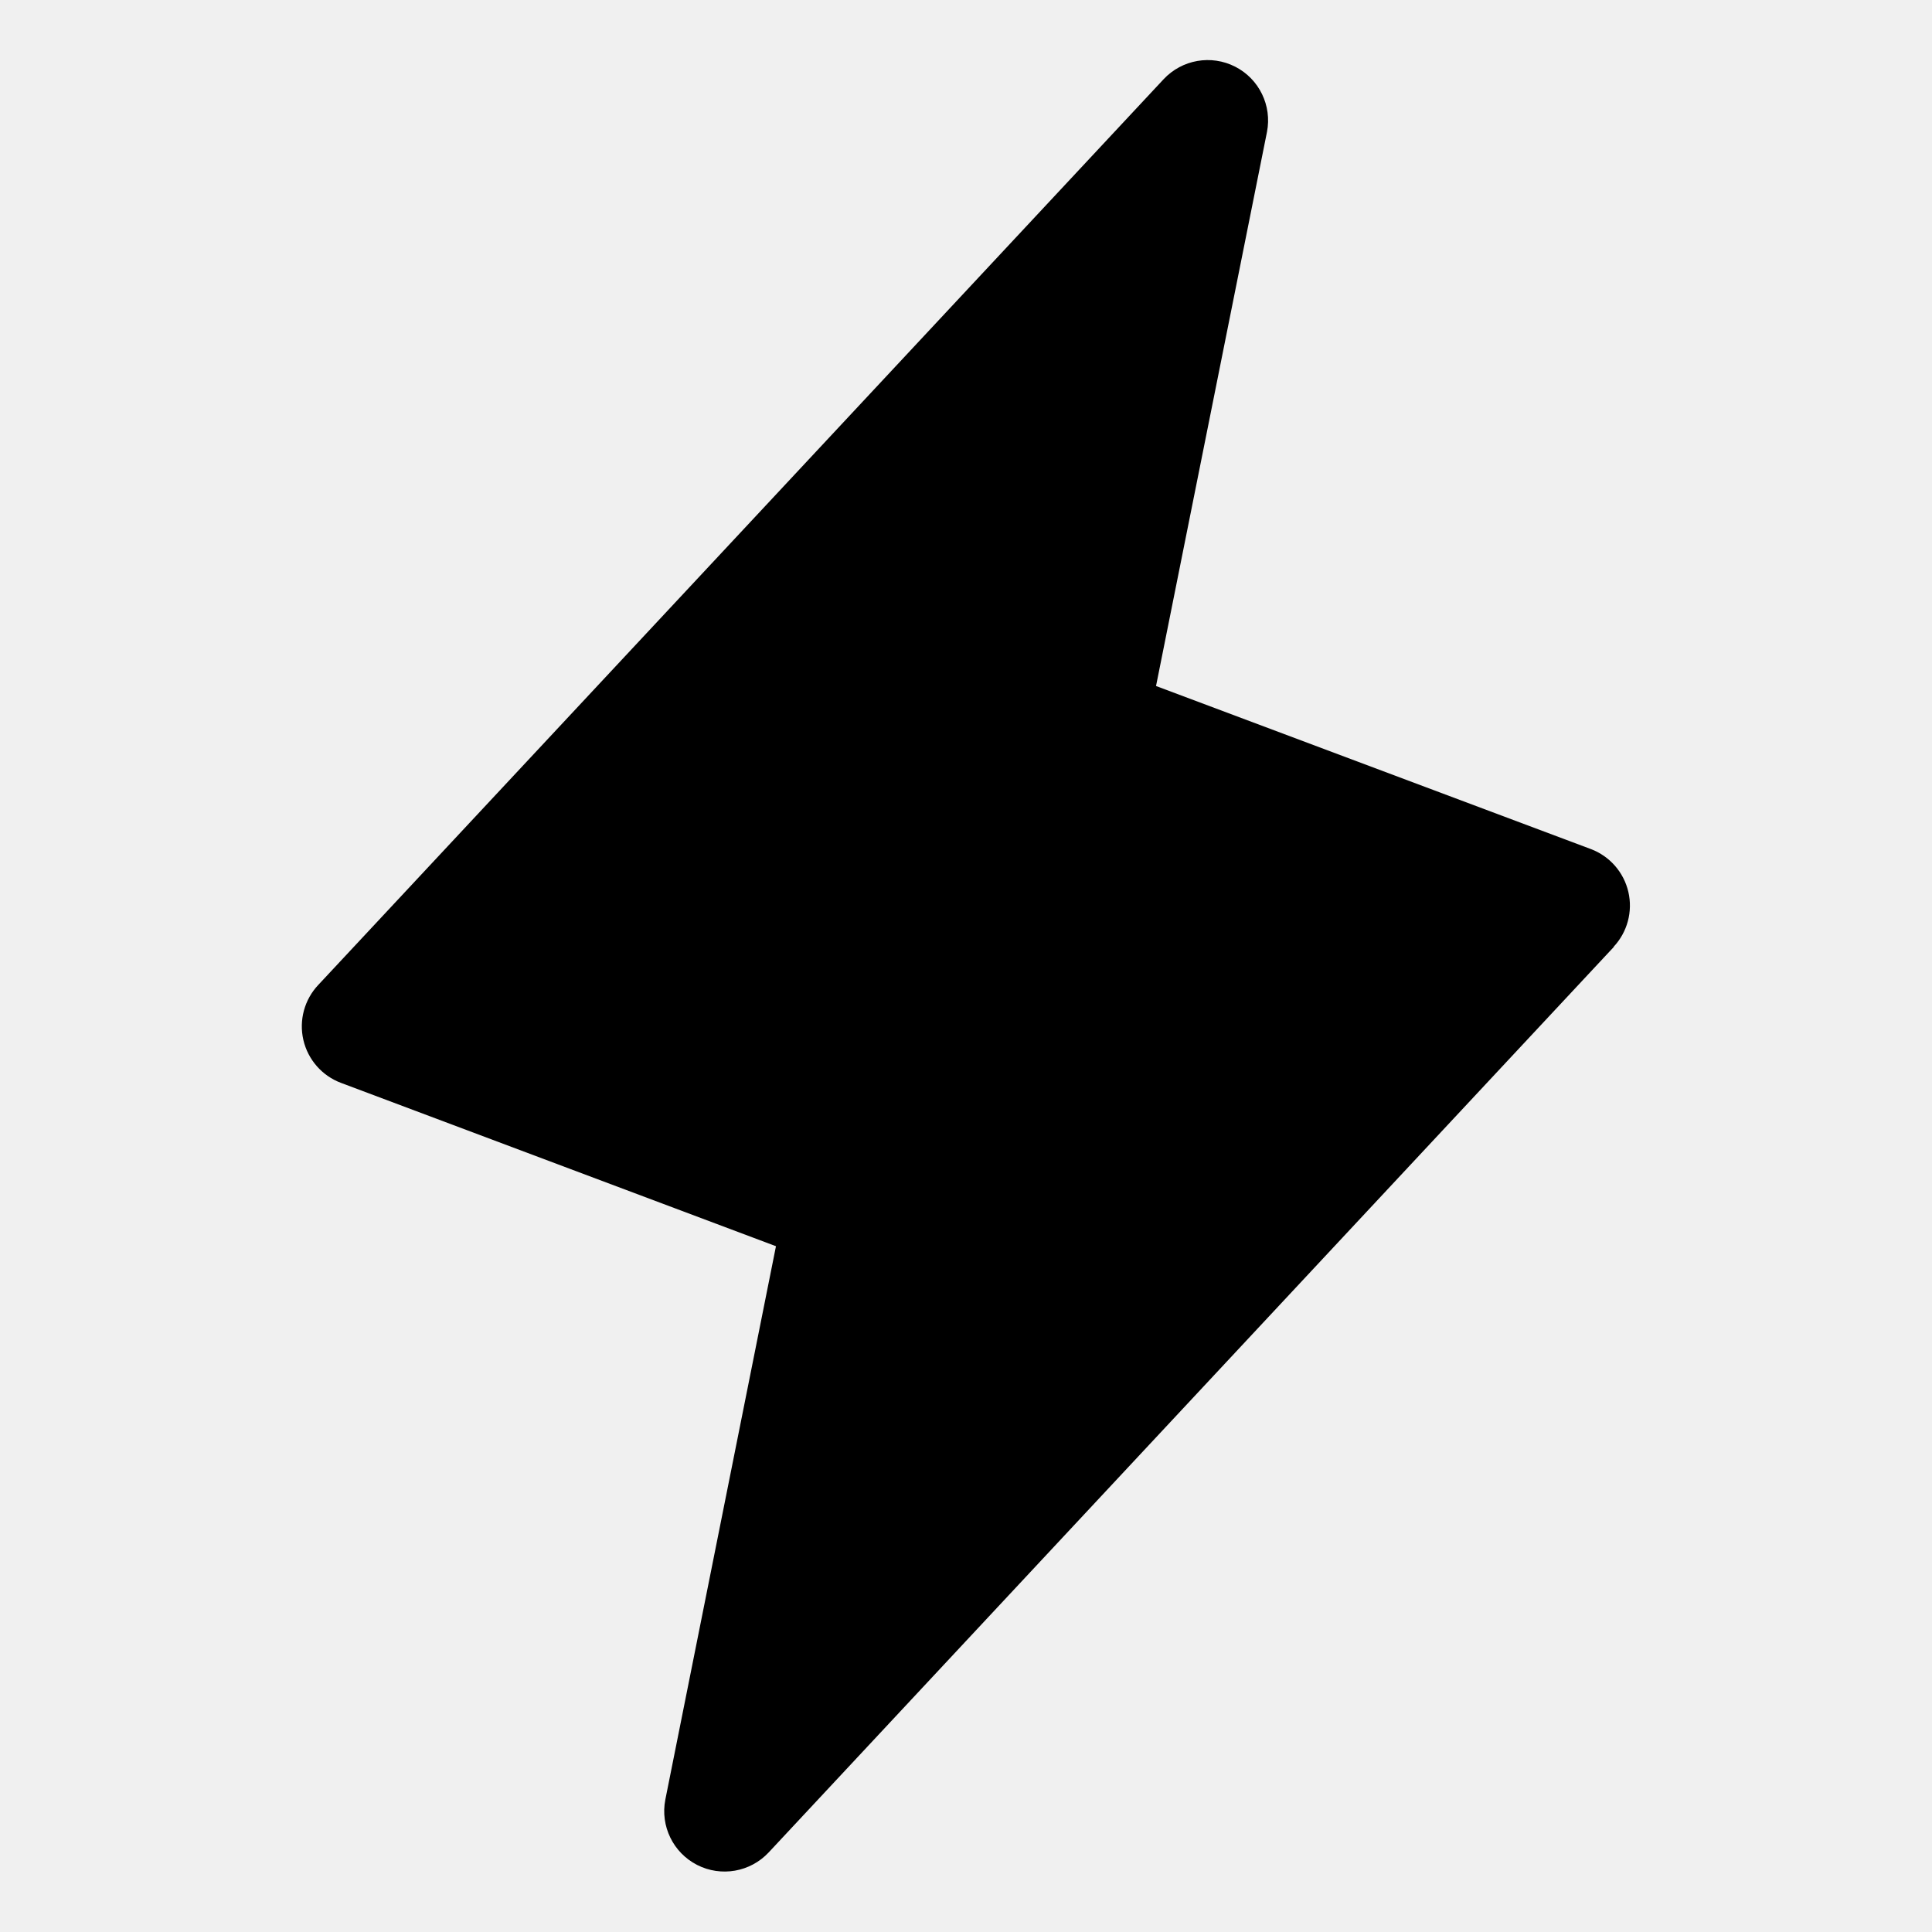
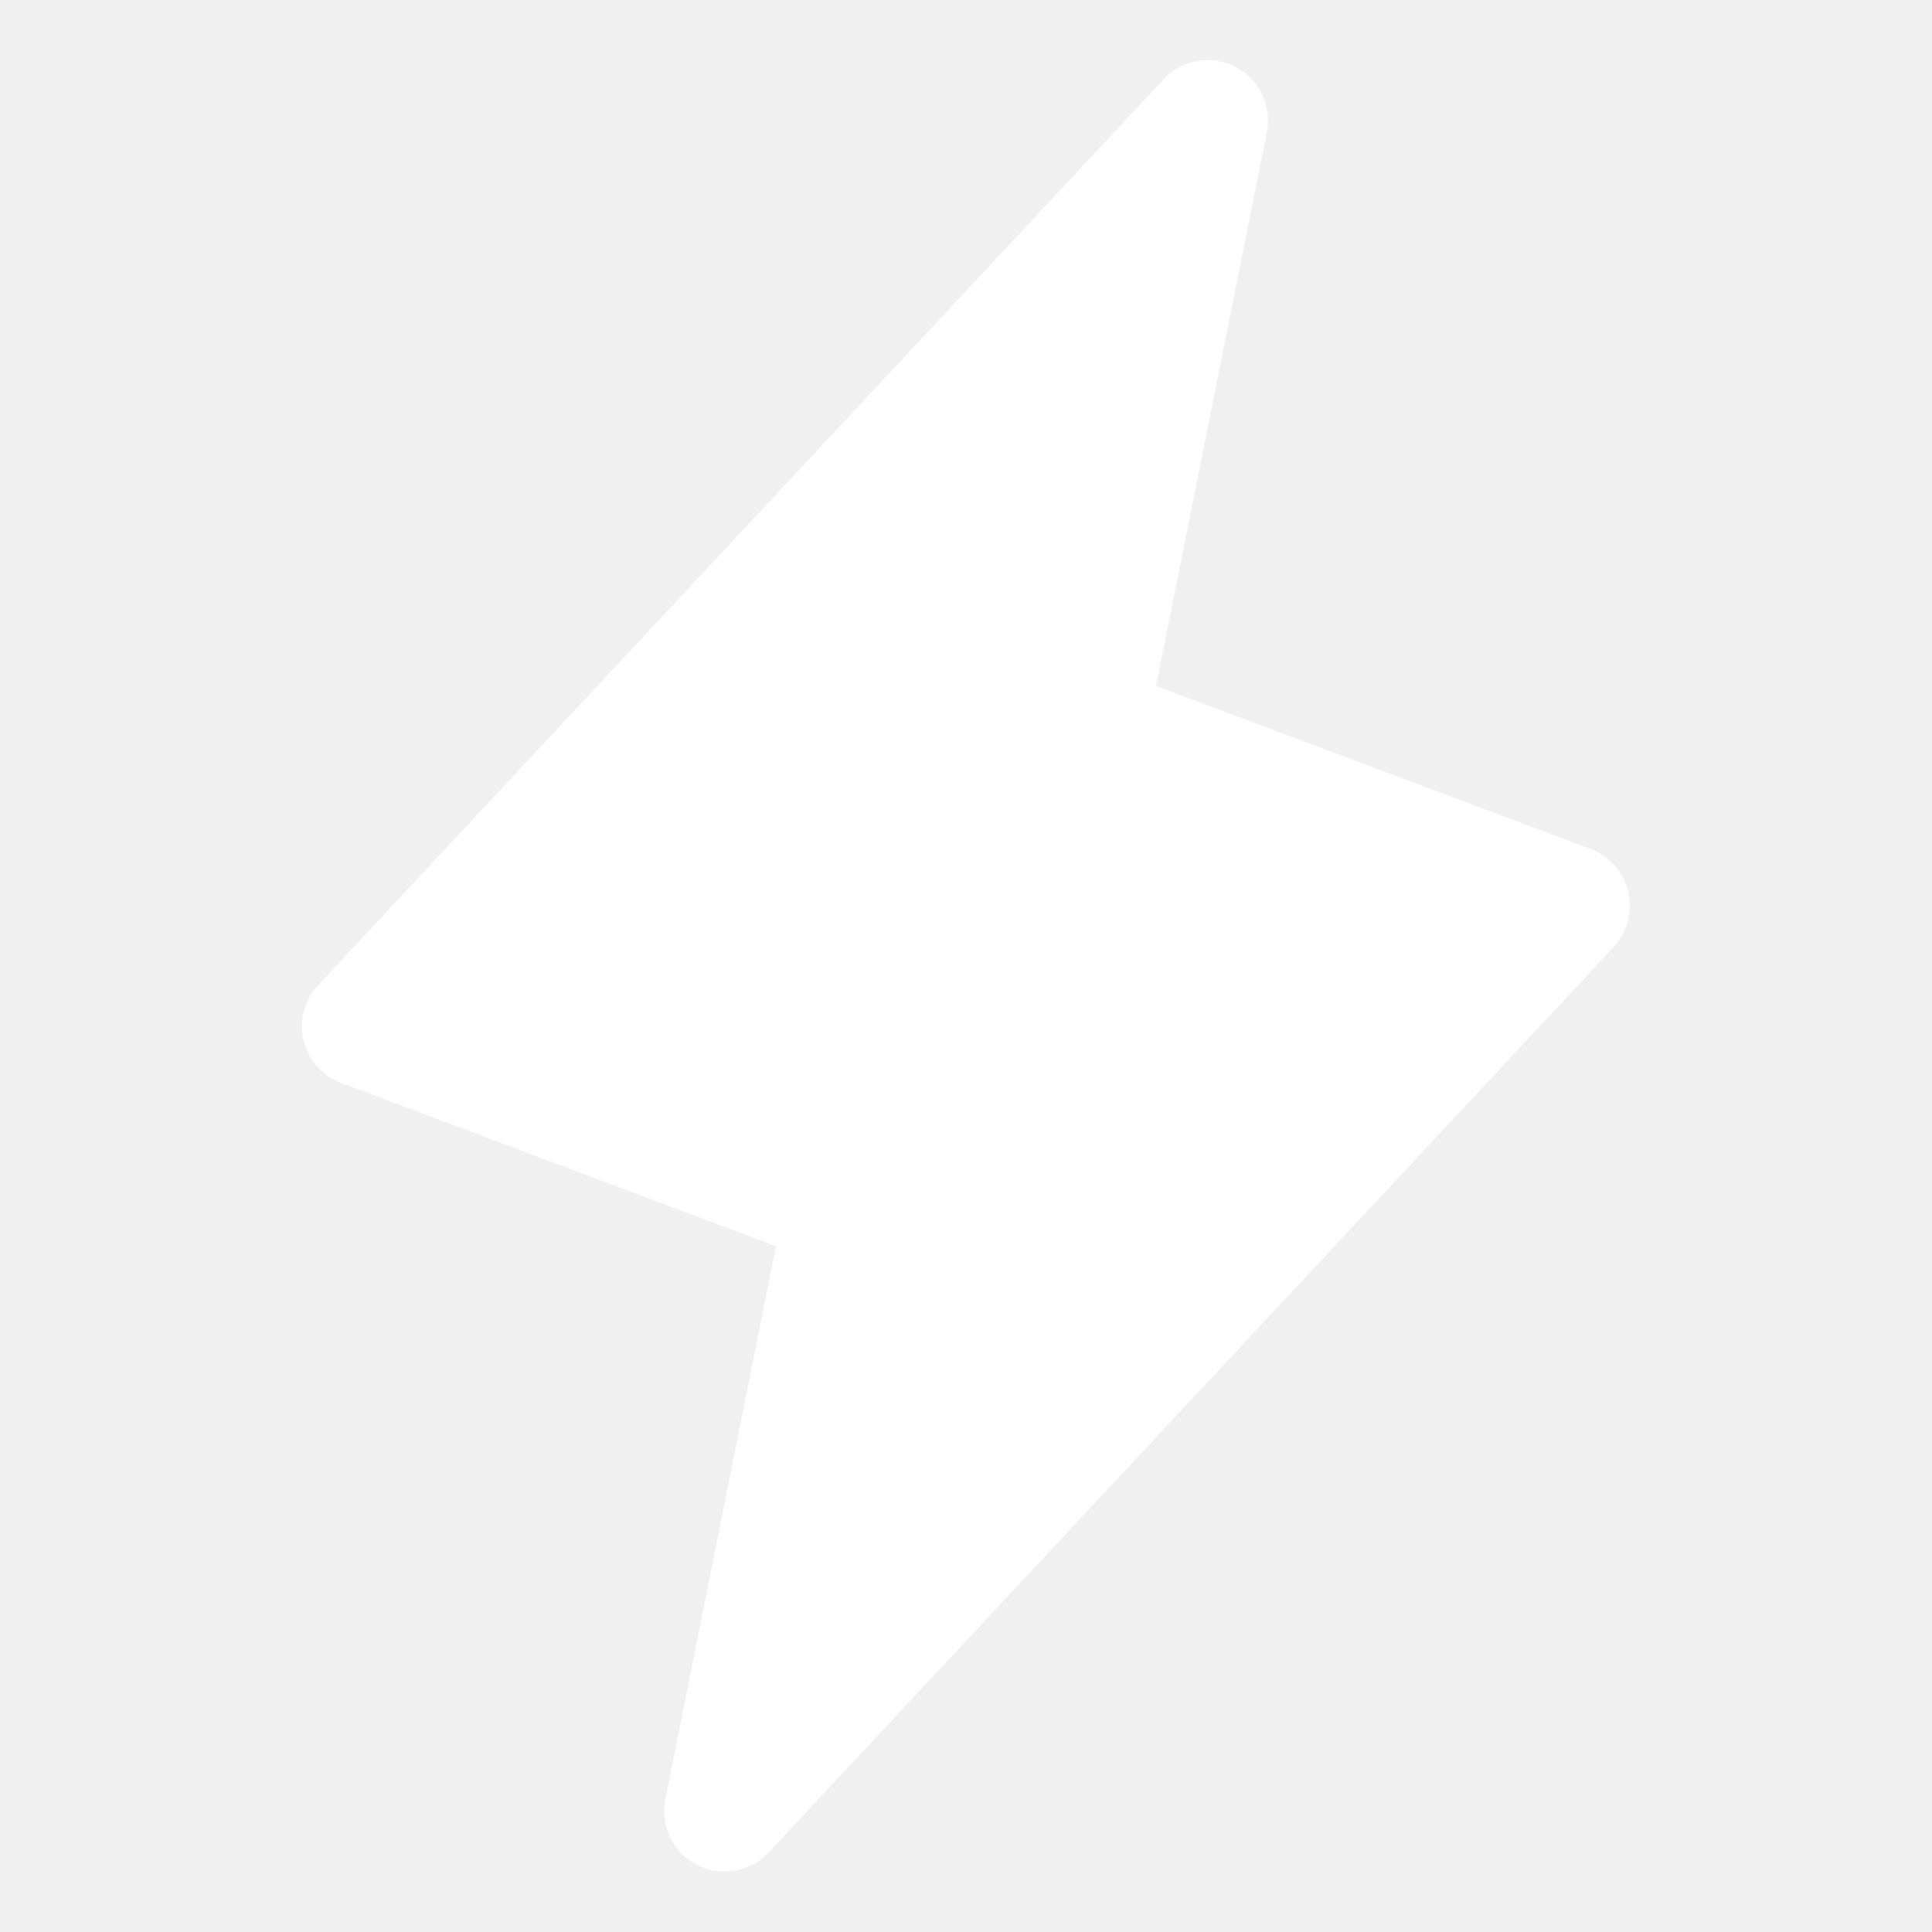
- <svg xmlns="http://www.w3.org/2000/svg" viewBox="0 0 256 256" fill="currentColor">
+ <svg xmlns="http://www.w3.org/2000/svg" viewBox="0 0 256 256" fill="#ffffff">
  <path d="M213.85,125.46l-112,120a8,8,0,0,1-13.69-7l14.66-73.33L45.19,143.49a8,8,0,0,1-3-13l112-120a8,8,0,0,1,13.69,7L153.18,90.9l57.63,21.61a8,8,0,0,1,3,12.95Z" />
</svg>
